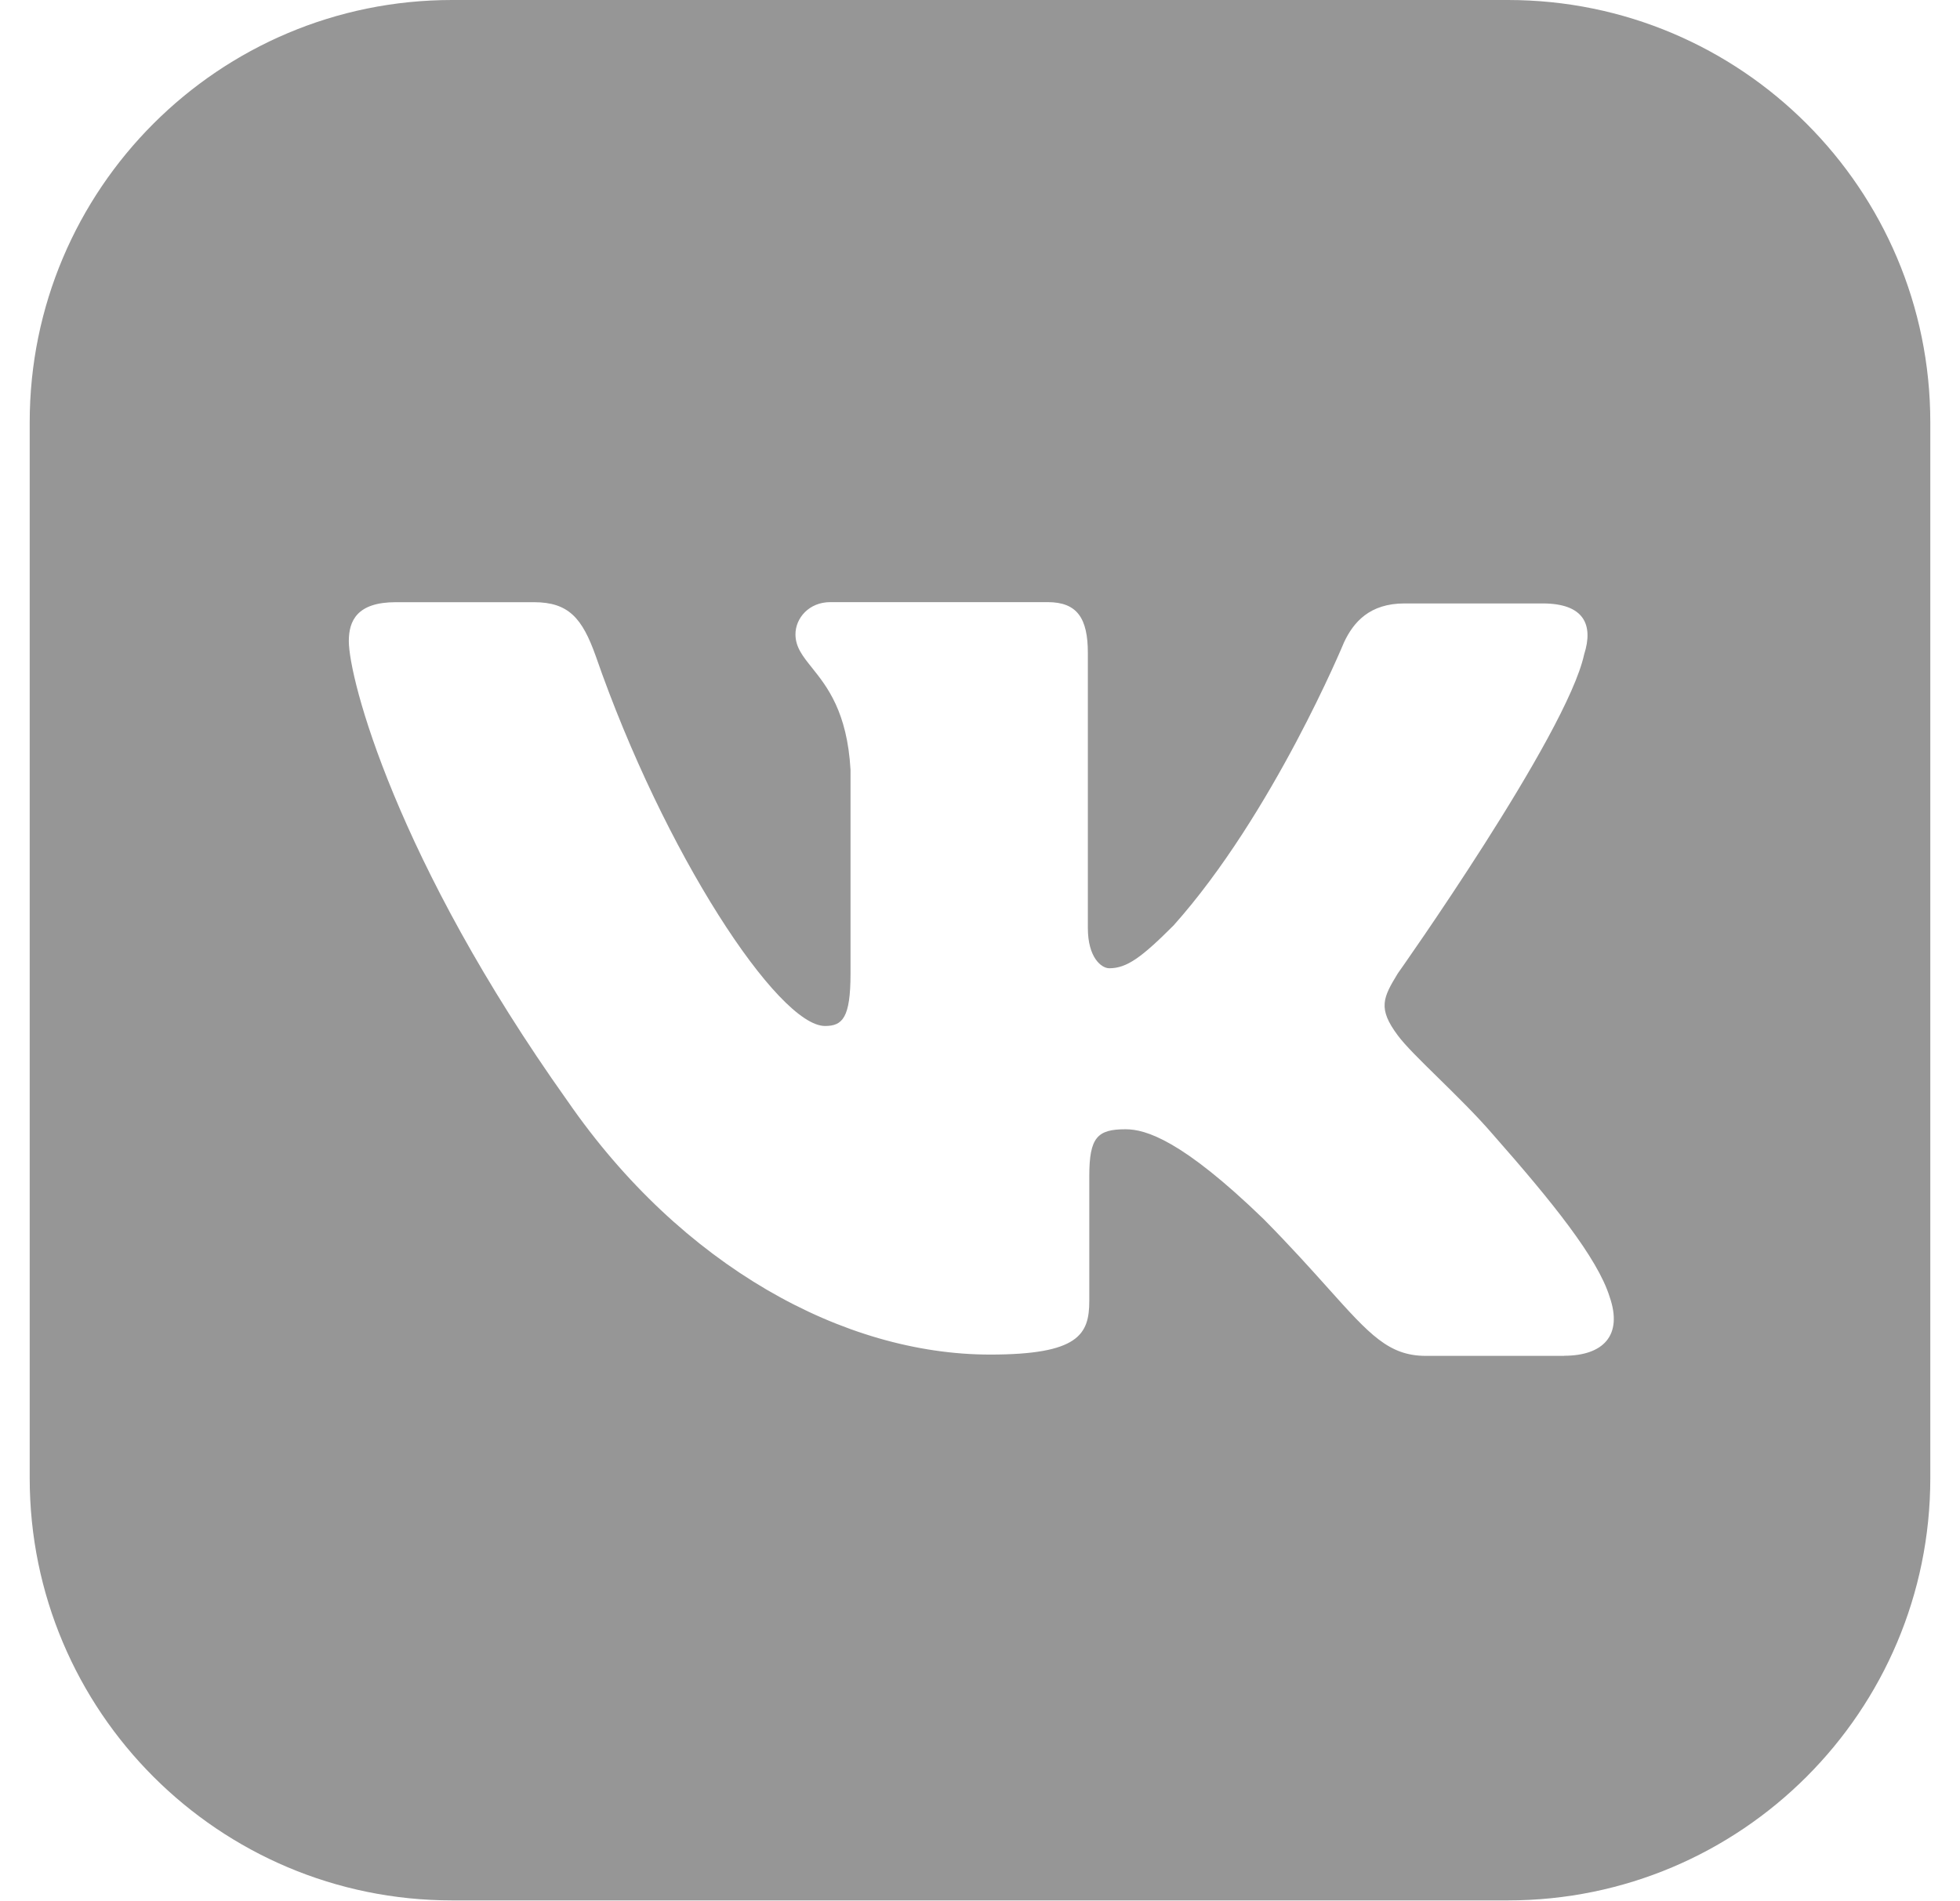
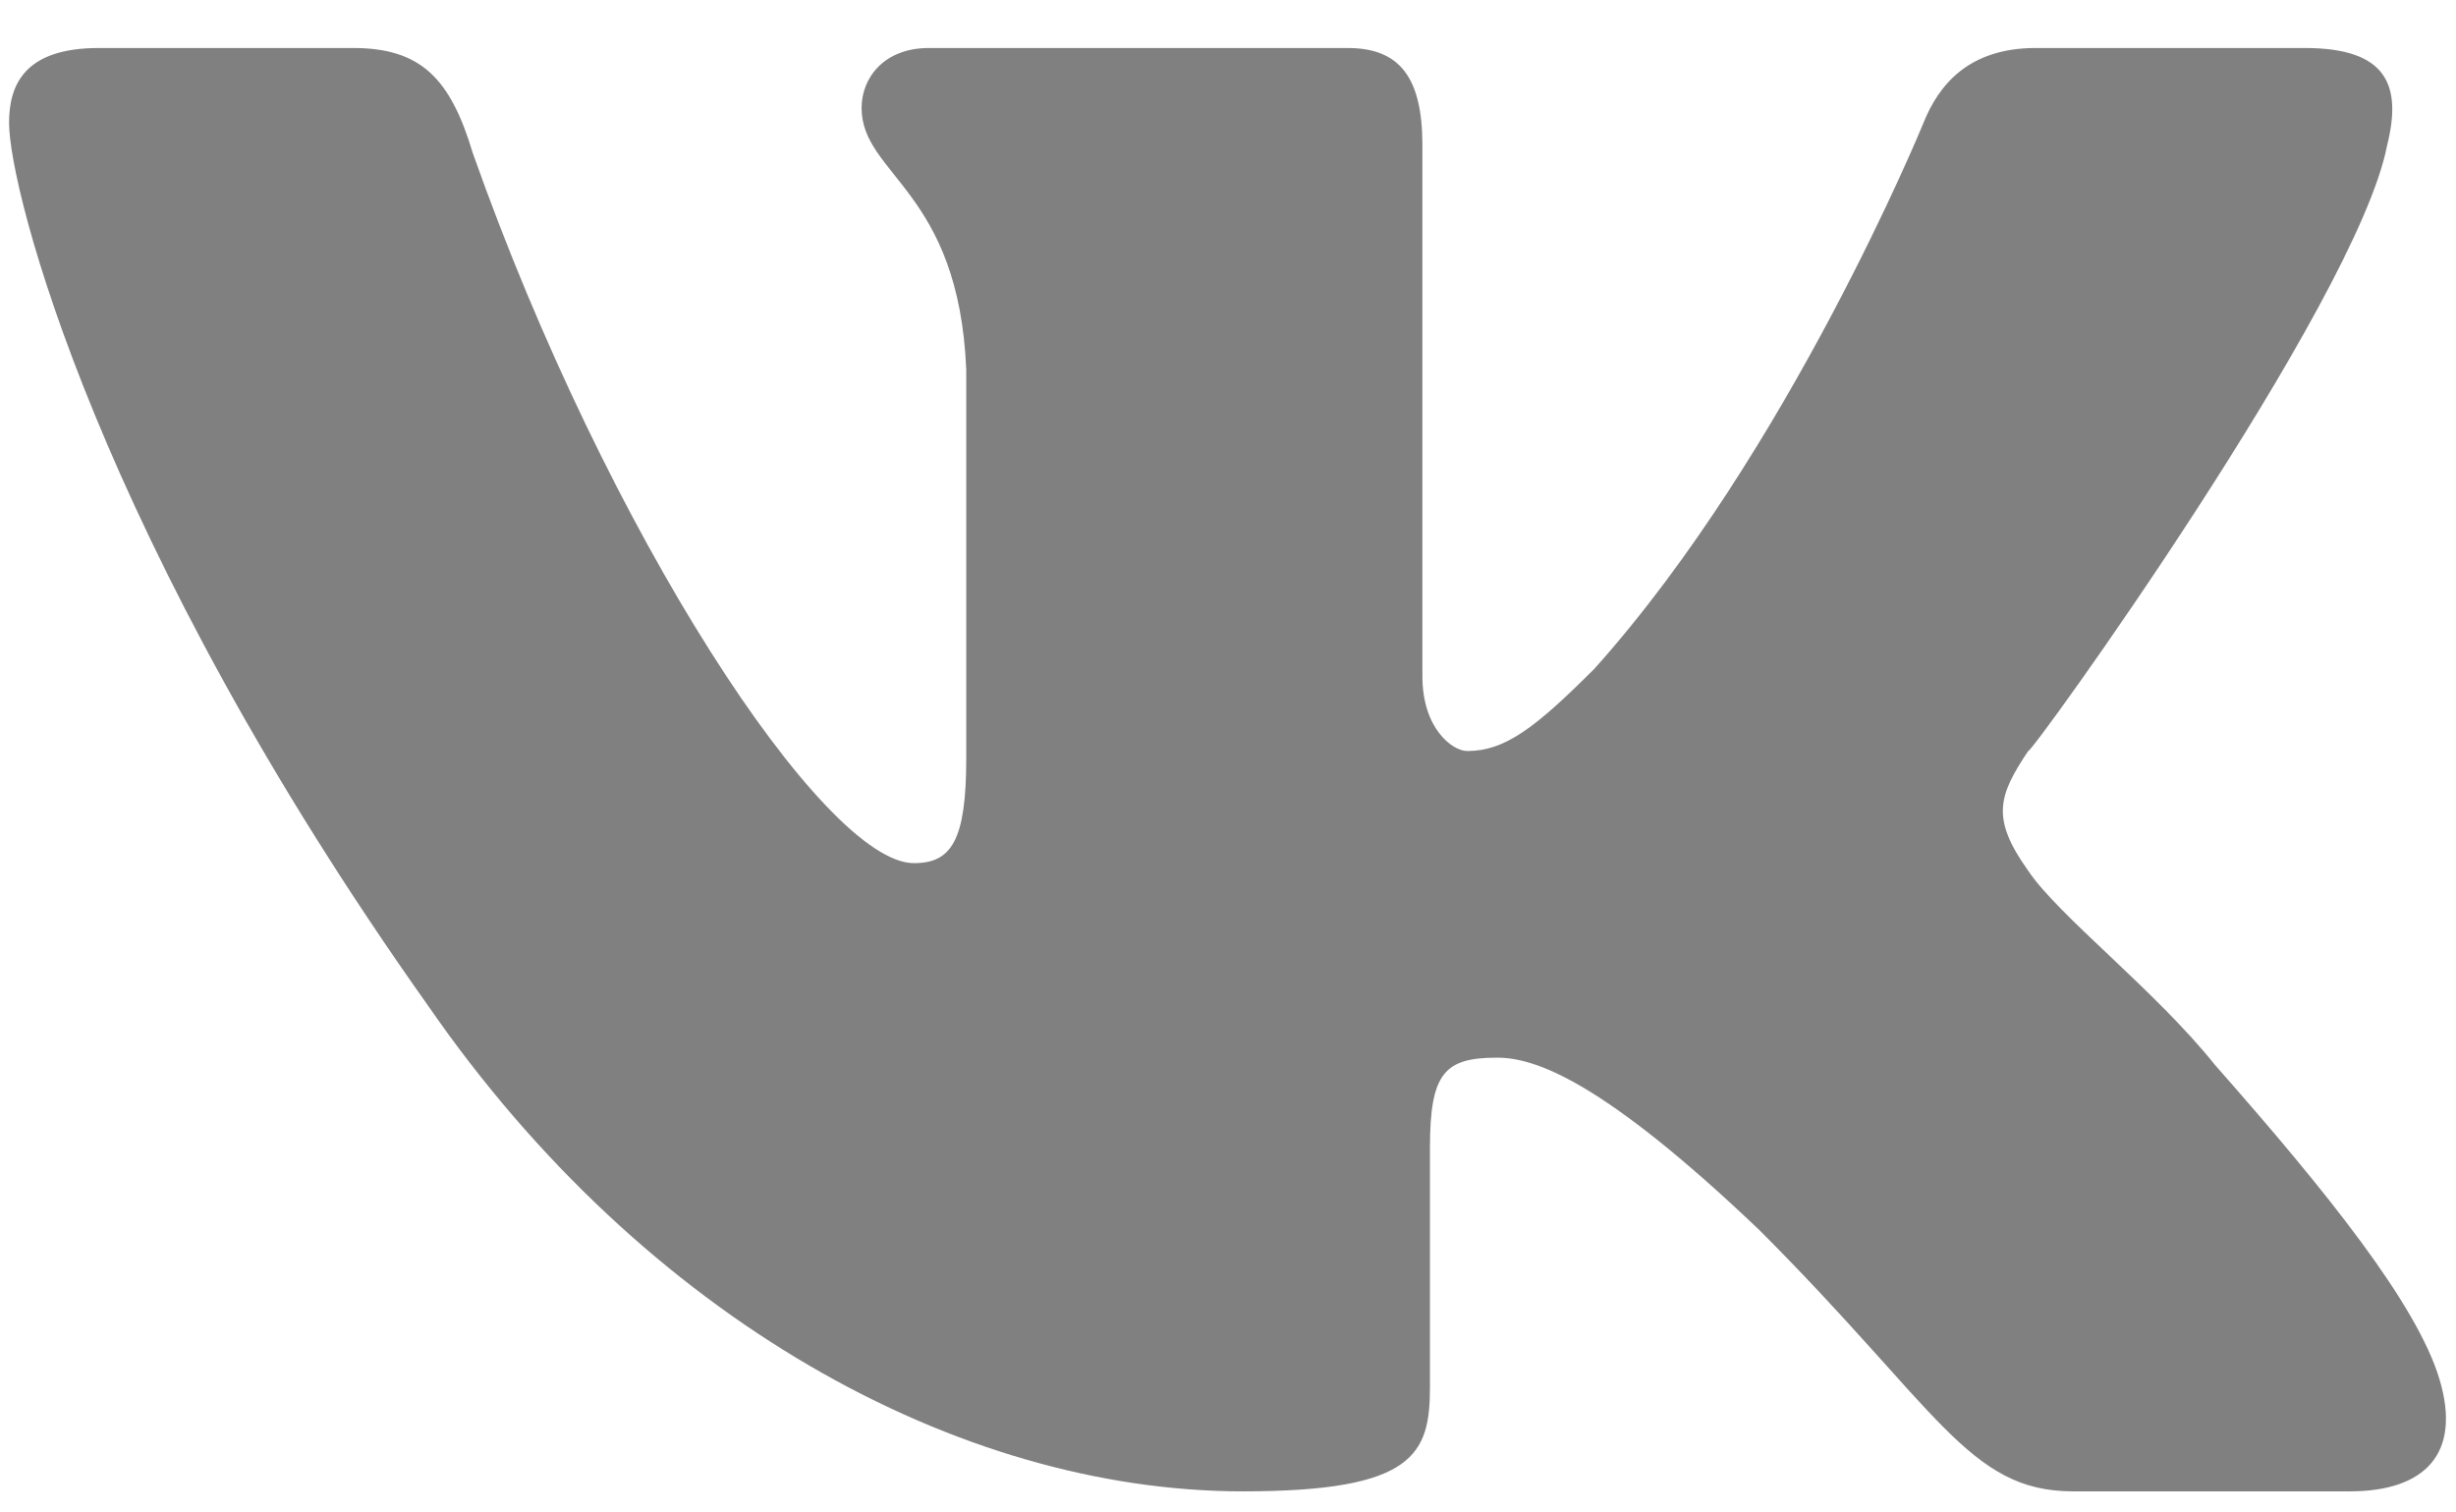
- <svg xmlns="http://www.w3.org/2000/svg" width="33" height="32" viewBox="0 0 33 32" fill="none">
-   <path fill-rule="evenodd" clip-rule="evenodd" d="M7.611 0C3.684 0 0.5 3.184 0.5 7.111V24.889C0.5 28.816 3.684 32 7.611 32H25.389C29.316 32 32.5 28.816 32.5 24.889V7.111C32.5 3.184 29.316 0 25.389 0H7.611ZM24.009 22.831H26.335L26.333 22.829C26.988 22.829 27.328 22.491 27.101 21.837C26.897 21.181 26.131 20.233 25.137 19.104C24.863 18.785 24.519 18.448 24.215 18.149C23.917 17.857 23.656 17.601 23.533 17.433C23.195 16.98 23.285 16.8 23.533 16.393C23.533 16.393 26.379 12.375 26.672 11.019C26.831 10.521 26.672 10.161 25.972 10.161H23.647C23.059 10.161 22.788 10.477 22.629 10.816C22.629 10.816 21.433 13.707 19.761 15.581C19.22 16.123 18.971 16.304 18.677 16.304C18.543 16.304 18.316 16.123 18.316 15.627V10.996C18.316 10.409 18.136 10.139 17.639 10.139H13.98C13.62 10.139 13.393 10.409 13.393 10.681C13.393 10.897 13.516 11.05 13.672 11.245C13.924 11.56 14.264 11.985 14.32 12.961V16.396C14.32 17.14 14.184 17.276 13.891 17.276C13.1 17.276 11.18 14.363 10.029 11.043C9.803 10.411 9.576 10.14 8.989 10.14H6.664C6.009 10.14 5.873 10.456 5.873 10.795C5.873 11.427 6.665 14.476 9.556 18.54C11.475 21.319 14.208 22.809 16.669 22.809C18.16 22.809 18.34 22.471 18.34 21.905V19.805C18.34 19.151 18.476 19.015 18.951 19.015C19.289 19.015 19.899 19.195 21.276 20.528C21.731 20.989 22.078 21.376 22.362 21.693C23.064 22.476 23.383 22.831 24.009 22.831Z" fill="#969696" />
+ <svg xmlns="http://www.w3.org/2000/svg" width="26" height="16" viewBox="0 0 26 16" fill="none">
+   <path d="M25.271 1.537C25.429 0.904 25.271 0.508 24.4 0.508H21.55C20.838 0.508 20.521 0.904 20.363 1.3C20.363 1.3 18.938 4.783 16.879 7.079C16.246 7.712 15.929 7.95 15.533 7.95C15.375 7.95 15.058 7.712 15.058 7.158V1.537C15.058 0.825 14.821 0.508 14.267 0.508H9.833C9.358 0.508 9.121 0.825 9.121 1.142C9.121 1.854 10.15 2.012 10.229 3.912V8.029C10.229 8.9 10.071 9.137 9.675 9.137C8.725 9.137 6.429 5.654 5.004 1.617C4.767 0.825 4.45 0.508 3.738 0.508H1.046C0.254 0.508 0.096 0.904 0.096 1.3C0.096 2.012 1.046 5.733 4.529 10.642C6.825 13.966 10.15 15.787 13.158 15.787C14.979 15.787 15.138 15.392 15.138 14.679V12.146C15.138 11.354 15.296 11.196 15.85 11.196C16.246 11.196 16.958 11.433 18.621 13.017C20.521 14.916 20.838 15.787 21.946 15.787H24.875C25.667 15.787 26.063 15.392 25.825 14.6C25.588 13.808 24.638 12.621 23.45 11.275C22.817 10.483 21.788 9.692 21.471 9.217C21.075 8.662 21.154 8.425 21.471 7.95C21.471 8.029 24.954 3.2 25.271 1.537Z" fill="#808080" />
</svg>
